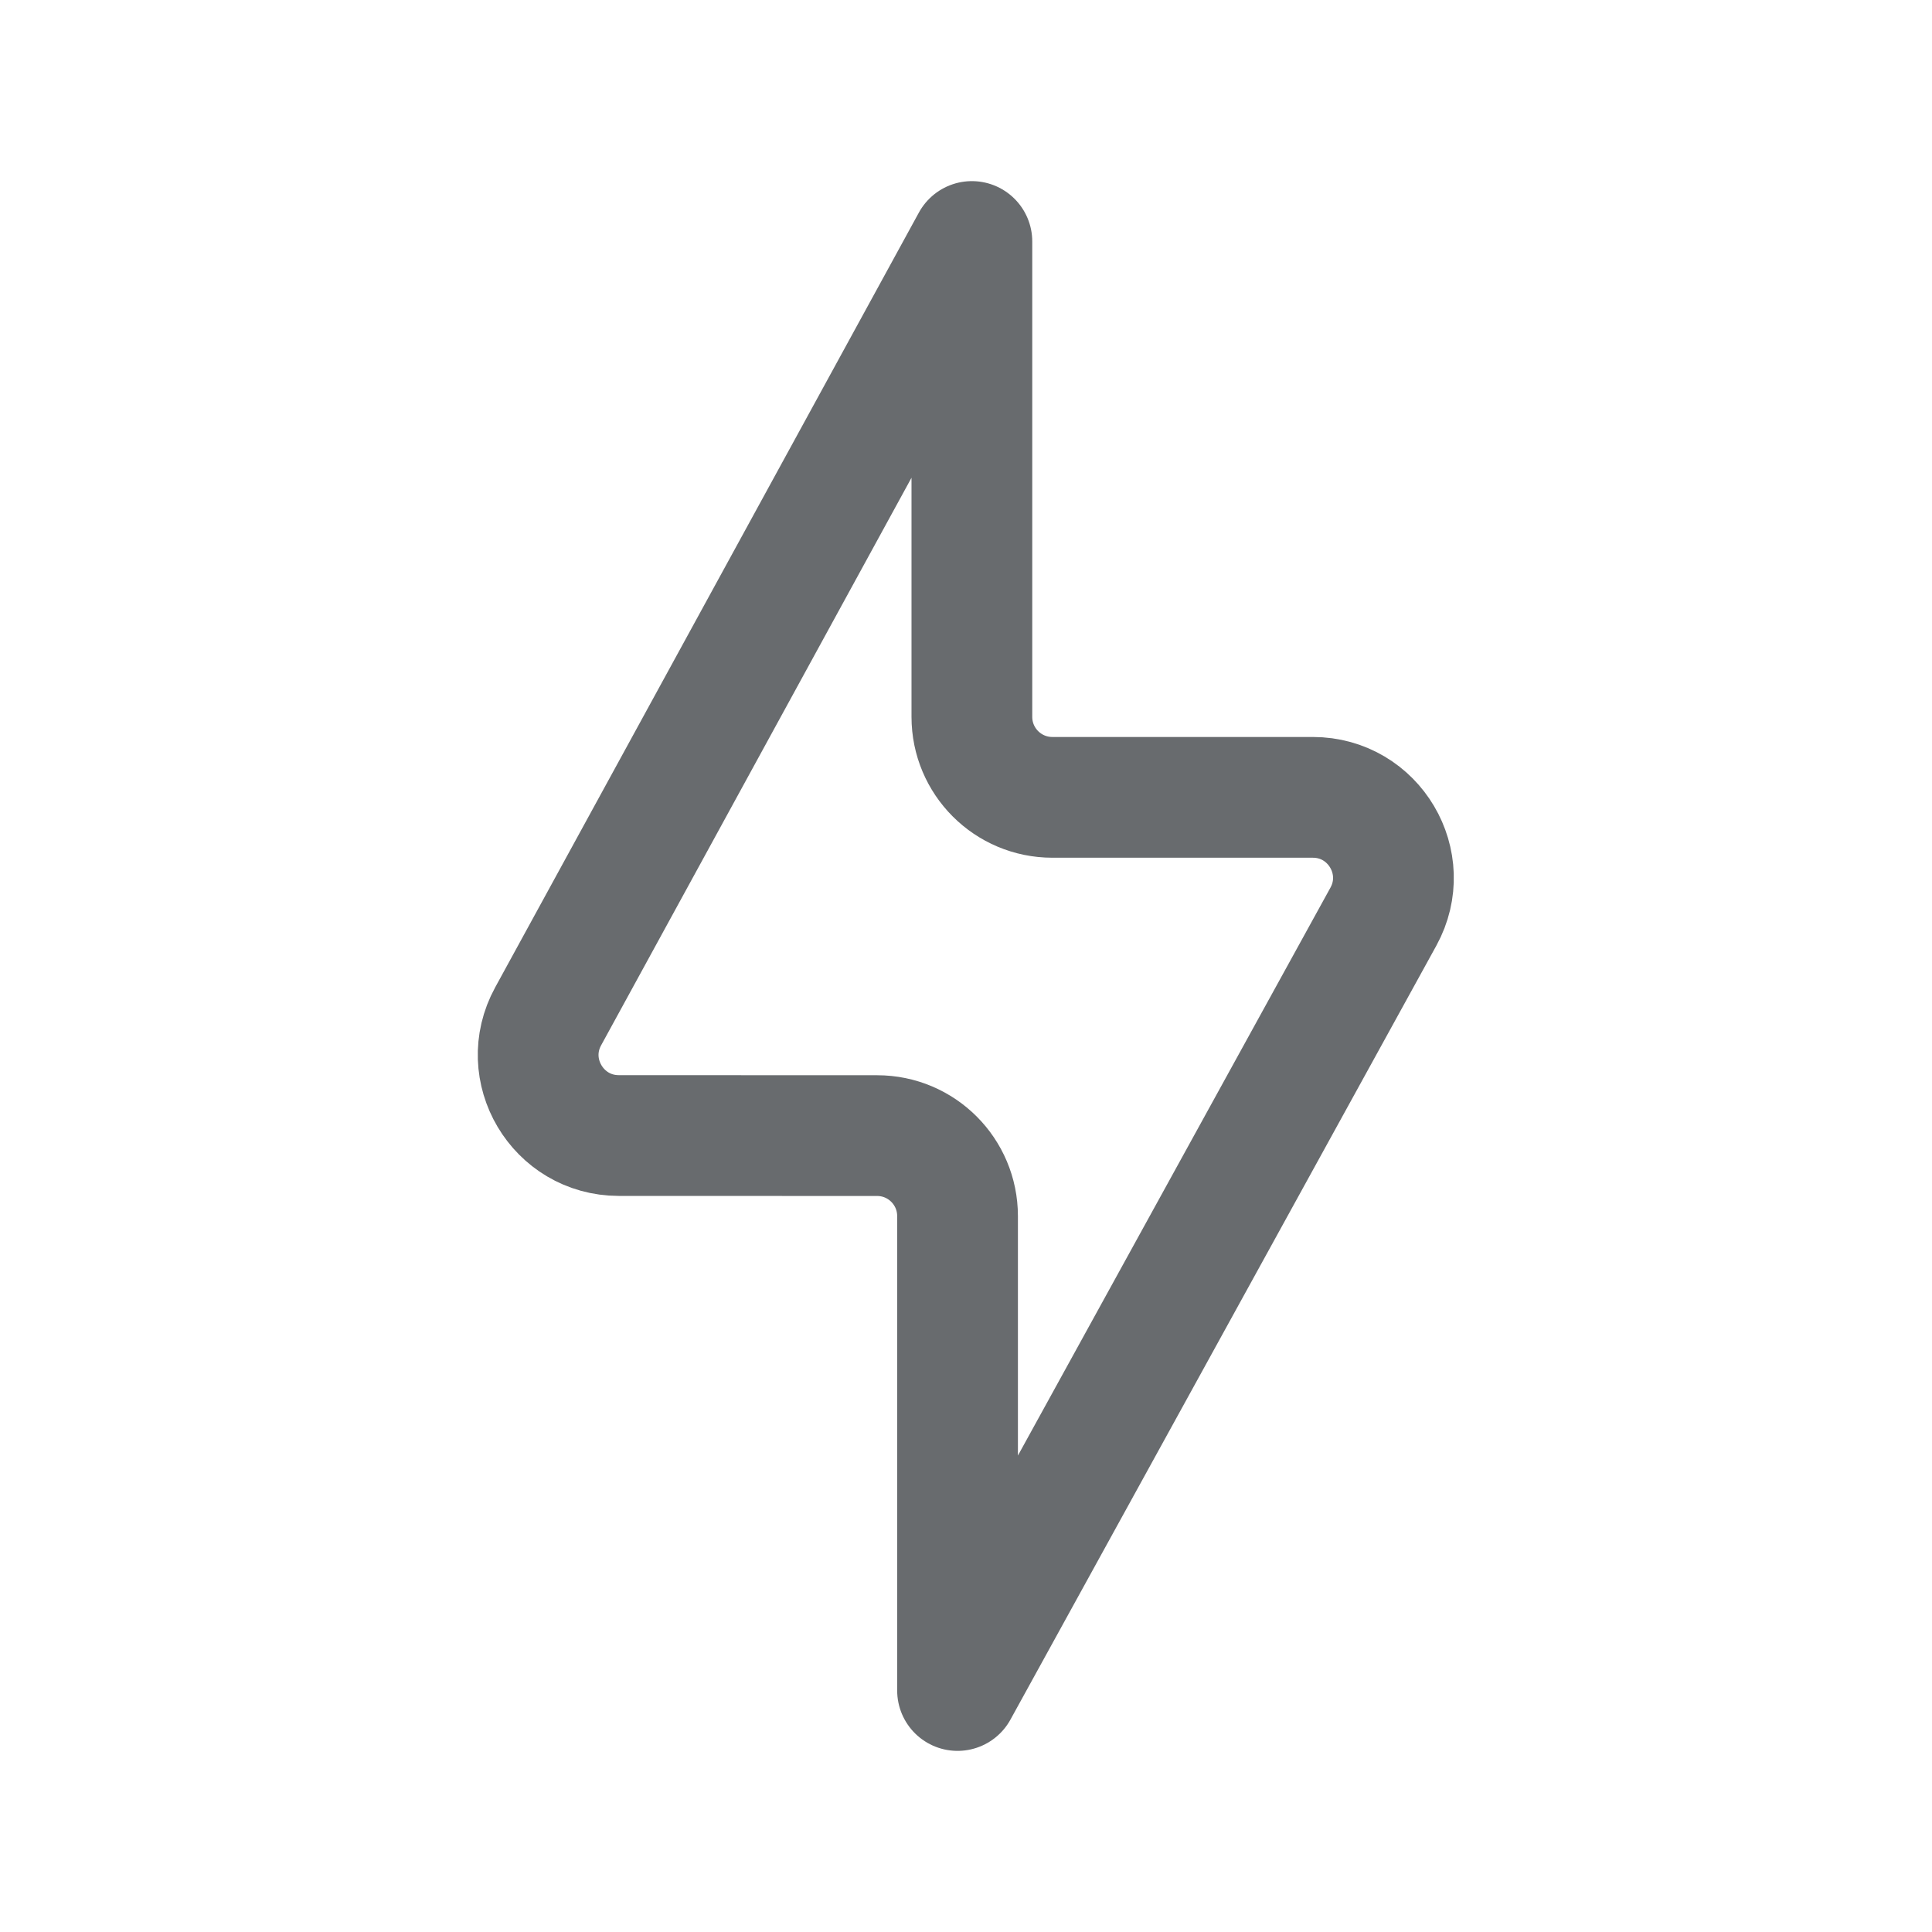
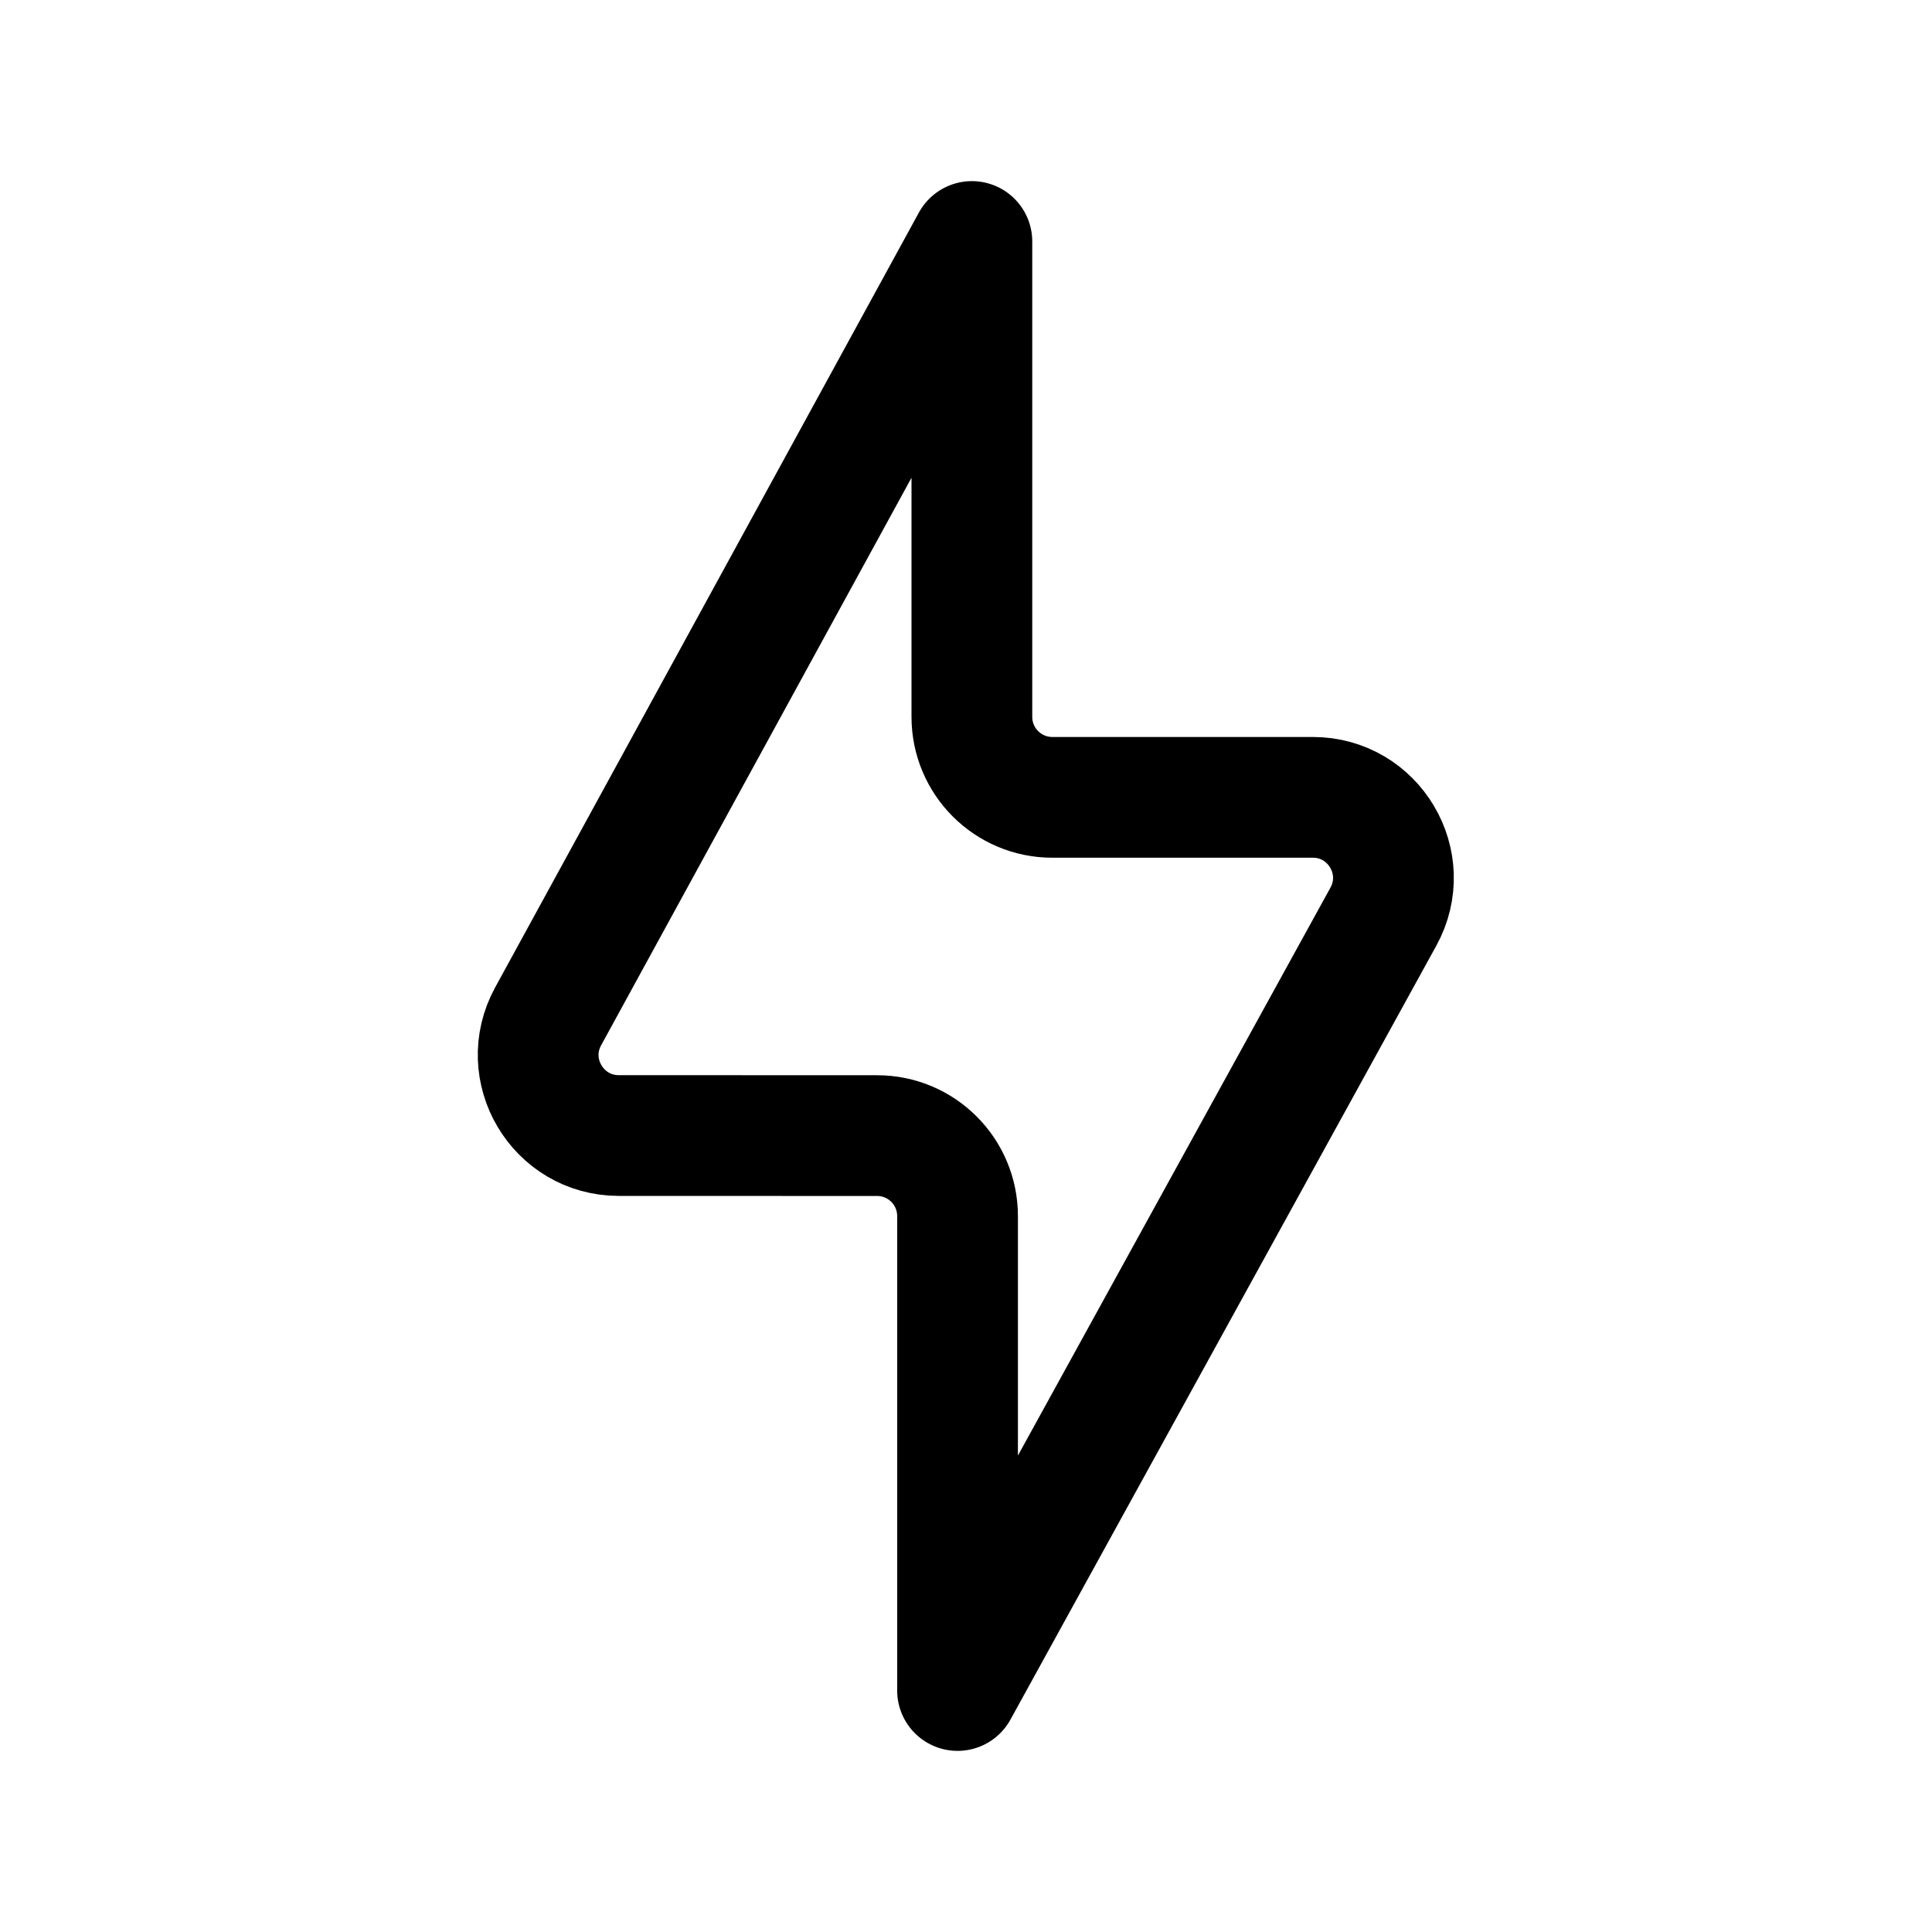
<svg xmlns="http://www.w3.org/2000/svg" width="24" height="24" viewBox="0 0 24 24" fill="none">
-   <path d="M13.073 9.905C12.52 9.905 12.073 9.457 12.073 8.905V3L6.809 12.626C6.445 13.292 6.927 14.105 7.686 14.106L10.896 14.107C11.448 14.107 11.895 14.555 11.895 15.107V21L17.185 11.387C17.551 10.72 17.069 9.905 16.308 9.905H13.073Z" stroke="#686B6E" stroke-width="1.5" stroke-linecap="round" stroke-linejoin="round" />
+   <path d="M13.073 9.905C12.52 9.905 12.073 9.457 12.073 8.905V3L6.809 12.626C6.445 13.292 6.927 14.105 7.686 14.106L10.896 14.107C11.448 14.107 11.895 14.555 11.895 15.107V21L17.185 11.387C17.551 10.72 17.069 9.905 16.308 9.905H13.073Z" stroke="currentColor" stroke-width="1.5" stroke-linecap="round" stroke-linejoin="round" />
</svg>
